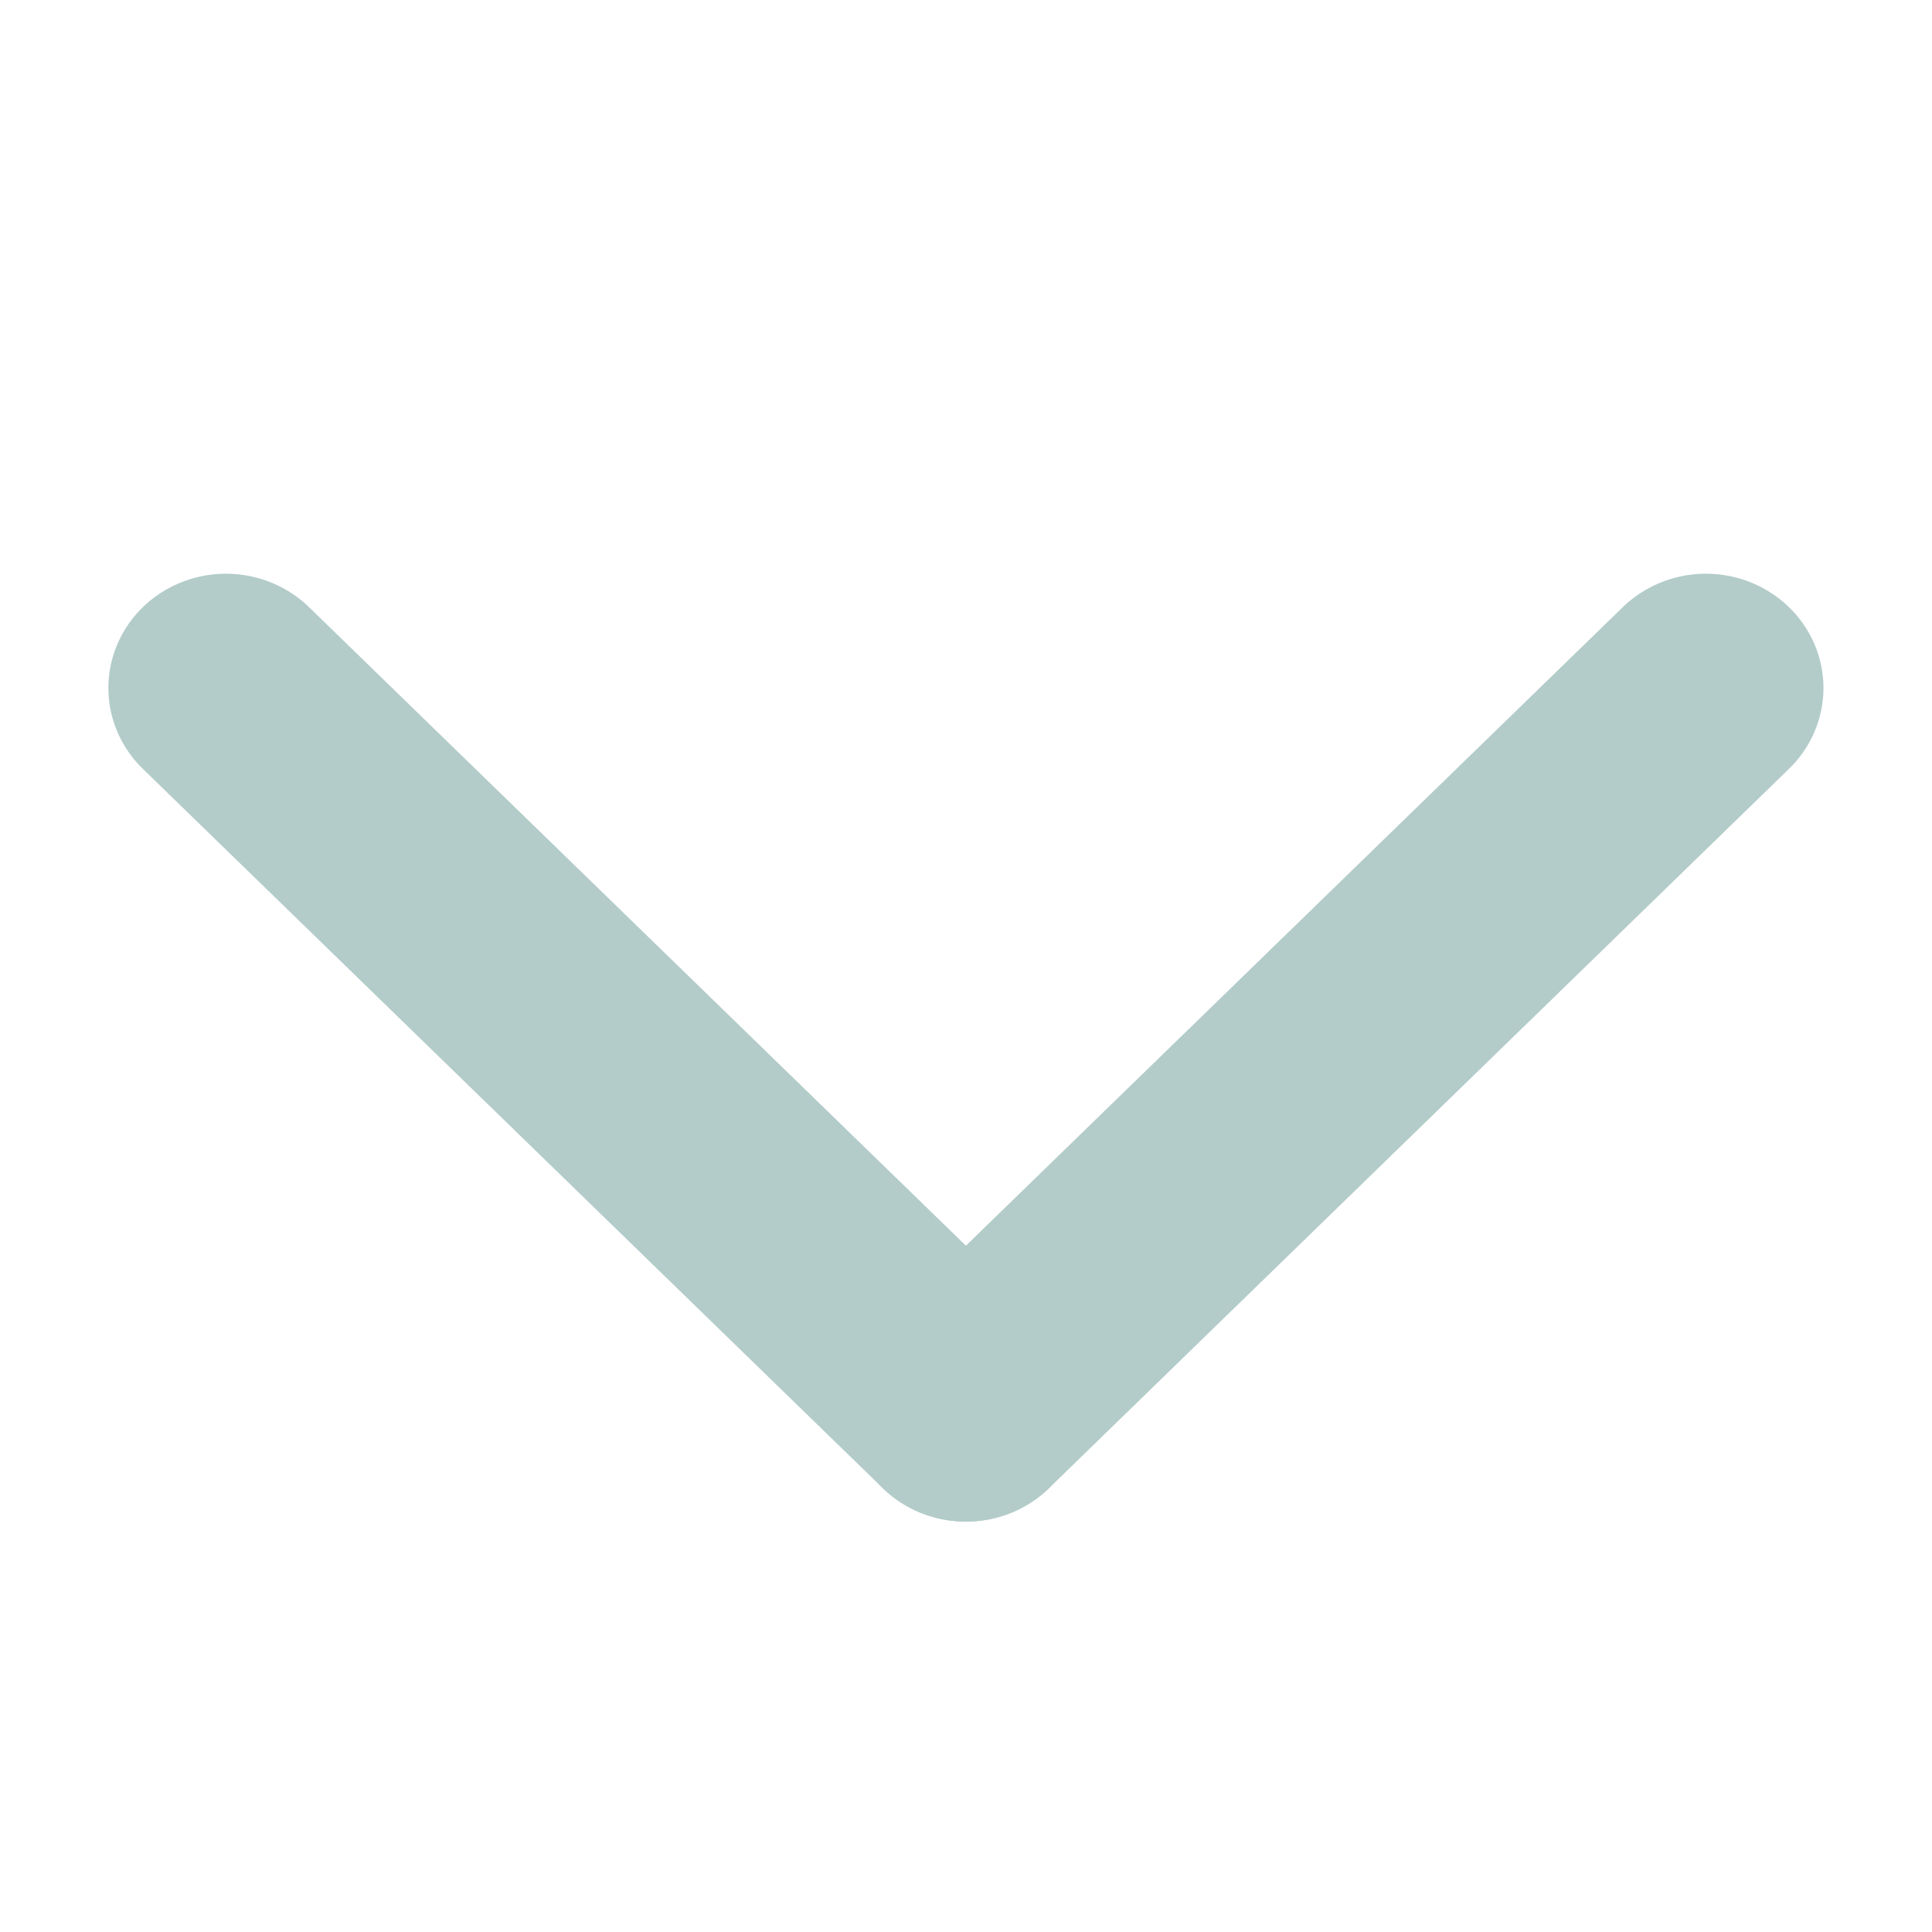
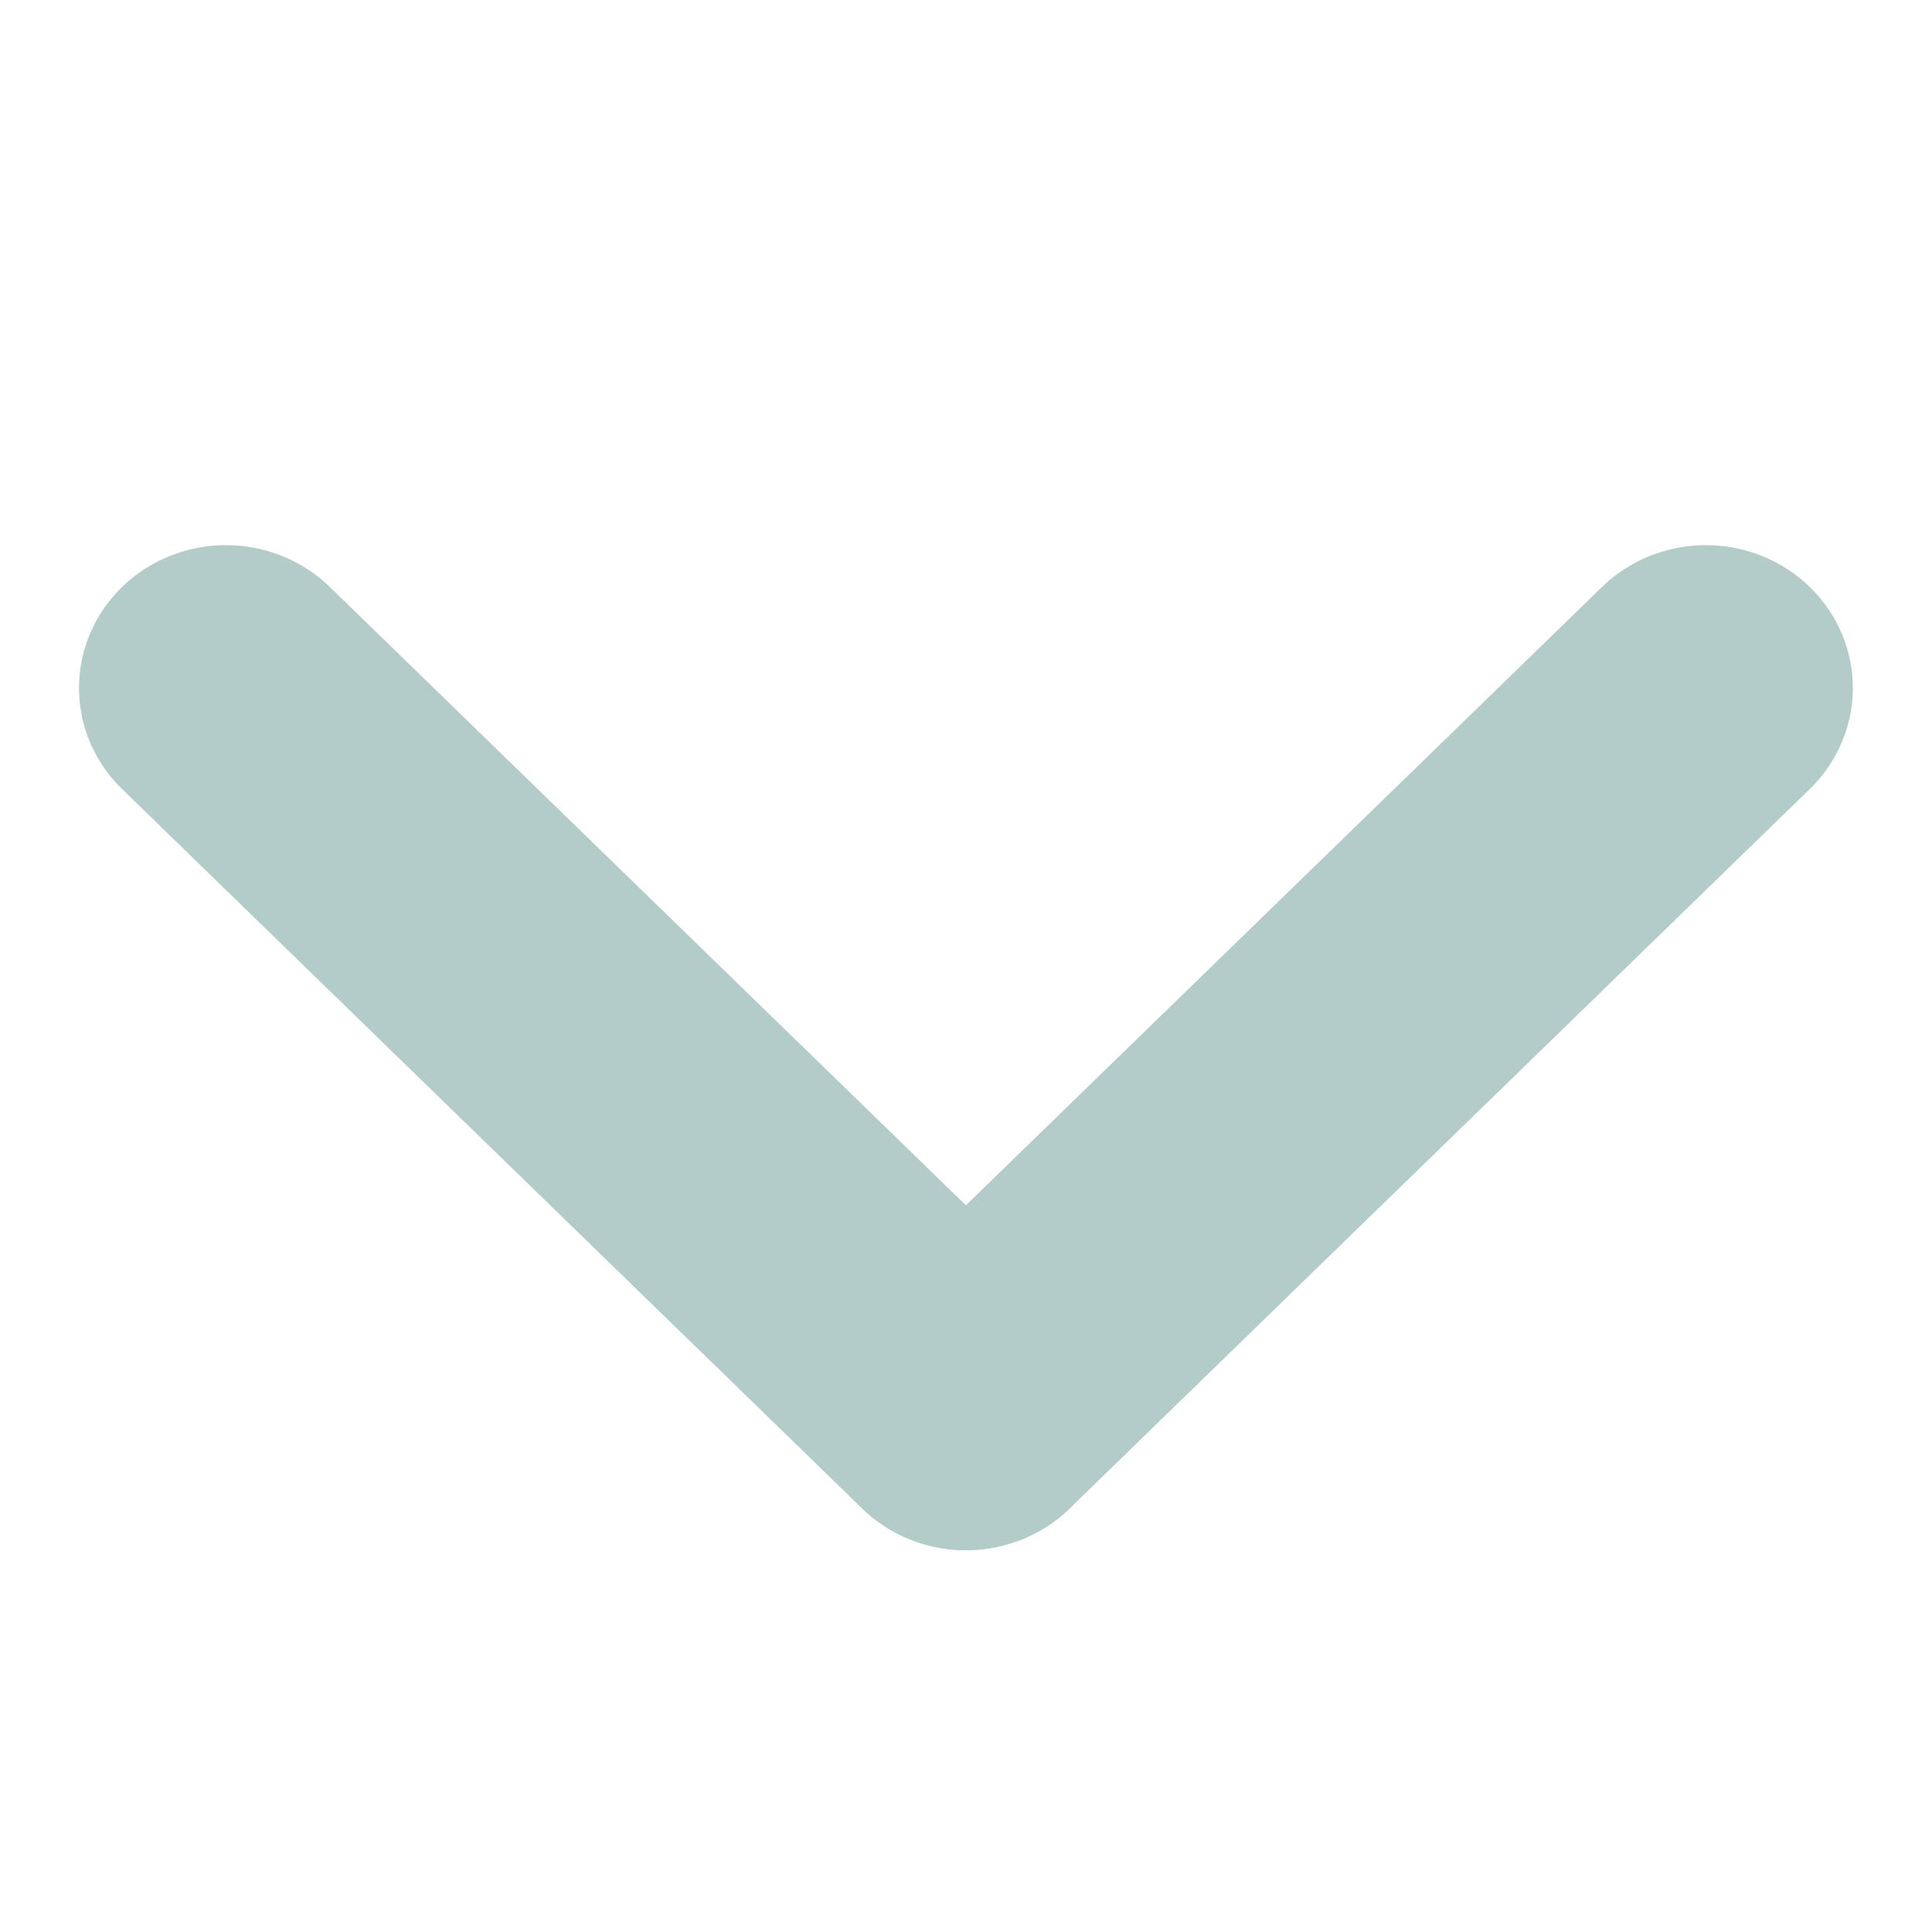
<svg xmlns="http://www.w3.org/2000/svg" width="100" height="100" viewBox="0 0 26.458 26.458" version="1.1" id="svg1" xml:space="preserve">
  <defs id="defs1" />
  <g id="layer1" transform="translate(-10199.987,-2215.223)">
    <g id="g2" transform="matrix(0.9012459,0,0,0.8760864,1008.597,277.8372)" style="stroke-width:1.125">
-       <path style="fill:none;stroke:#b3ccc9;stroke-width:3.573;stroke-linecap:round;stroke-linejoin:round;stroke-dasharray:none;stroke-opacity:1" d="m 10201.971,2222.164 11.244,11.244" id="path2" />
-       <path style="fill:none;stroke:#b3ccc9;stroke-width:3.573;stroke-linecap:round;stroke-linejoin:round;stroke-dasharray:none;stroke-opacity:1" d="m 10224.459,2222.164 -11.244,11.244" id="path1" />
+       <path style="fill:none;stroke:#b3ccc9;stroke-width:4.466;stroke-linecap:round;stroke-linejoin:round;stroke-dasharray:none;stroke-opacity:1" d="m 10201.971,2222.164 11.244,11.244" id="path2" />
+       <path style="fill:none;stroke:#b3ccc9;stroke-width:4.466;stroke-linecap:round;stroke-linejoin:round;stroke-dasharray:none;stroke-opacity:1" d="m 10224.459,2222.164 -11.244,11.244" id="path1" />
    </g>
  </g>
</svg>
